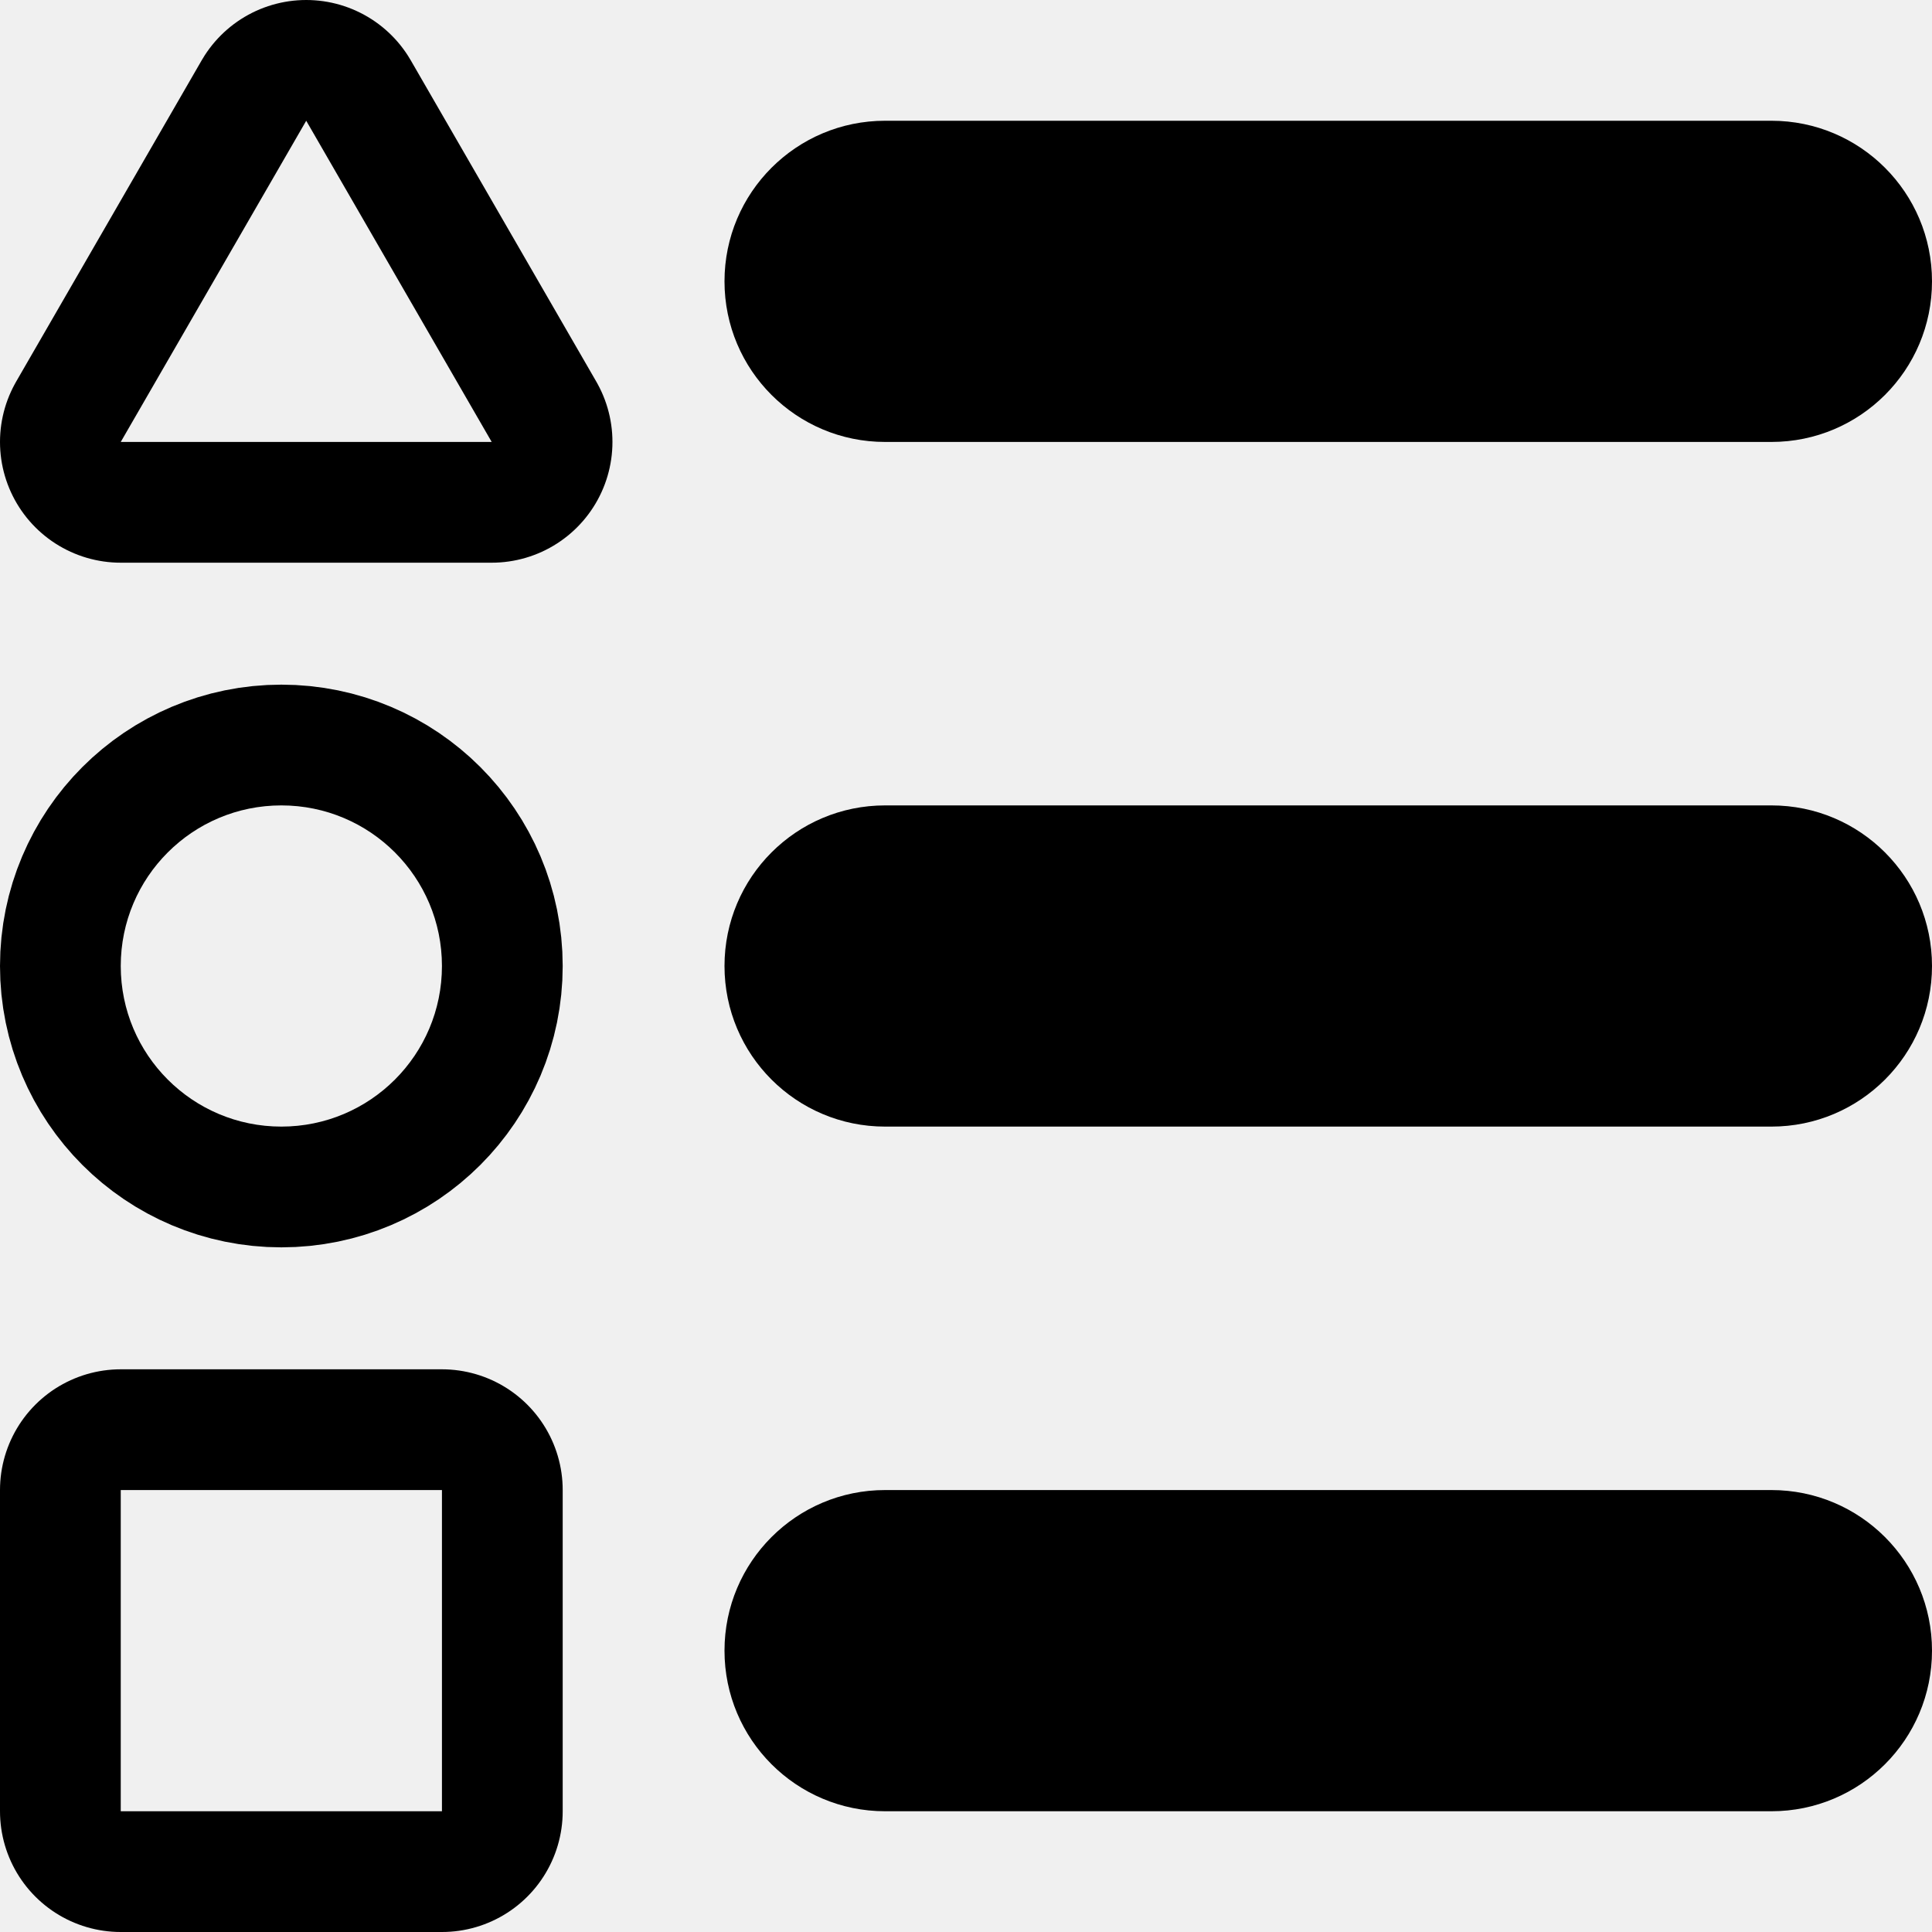
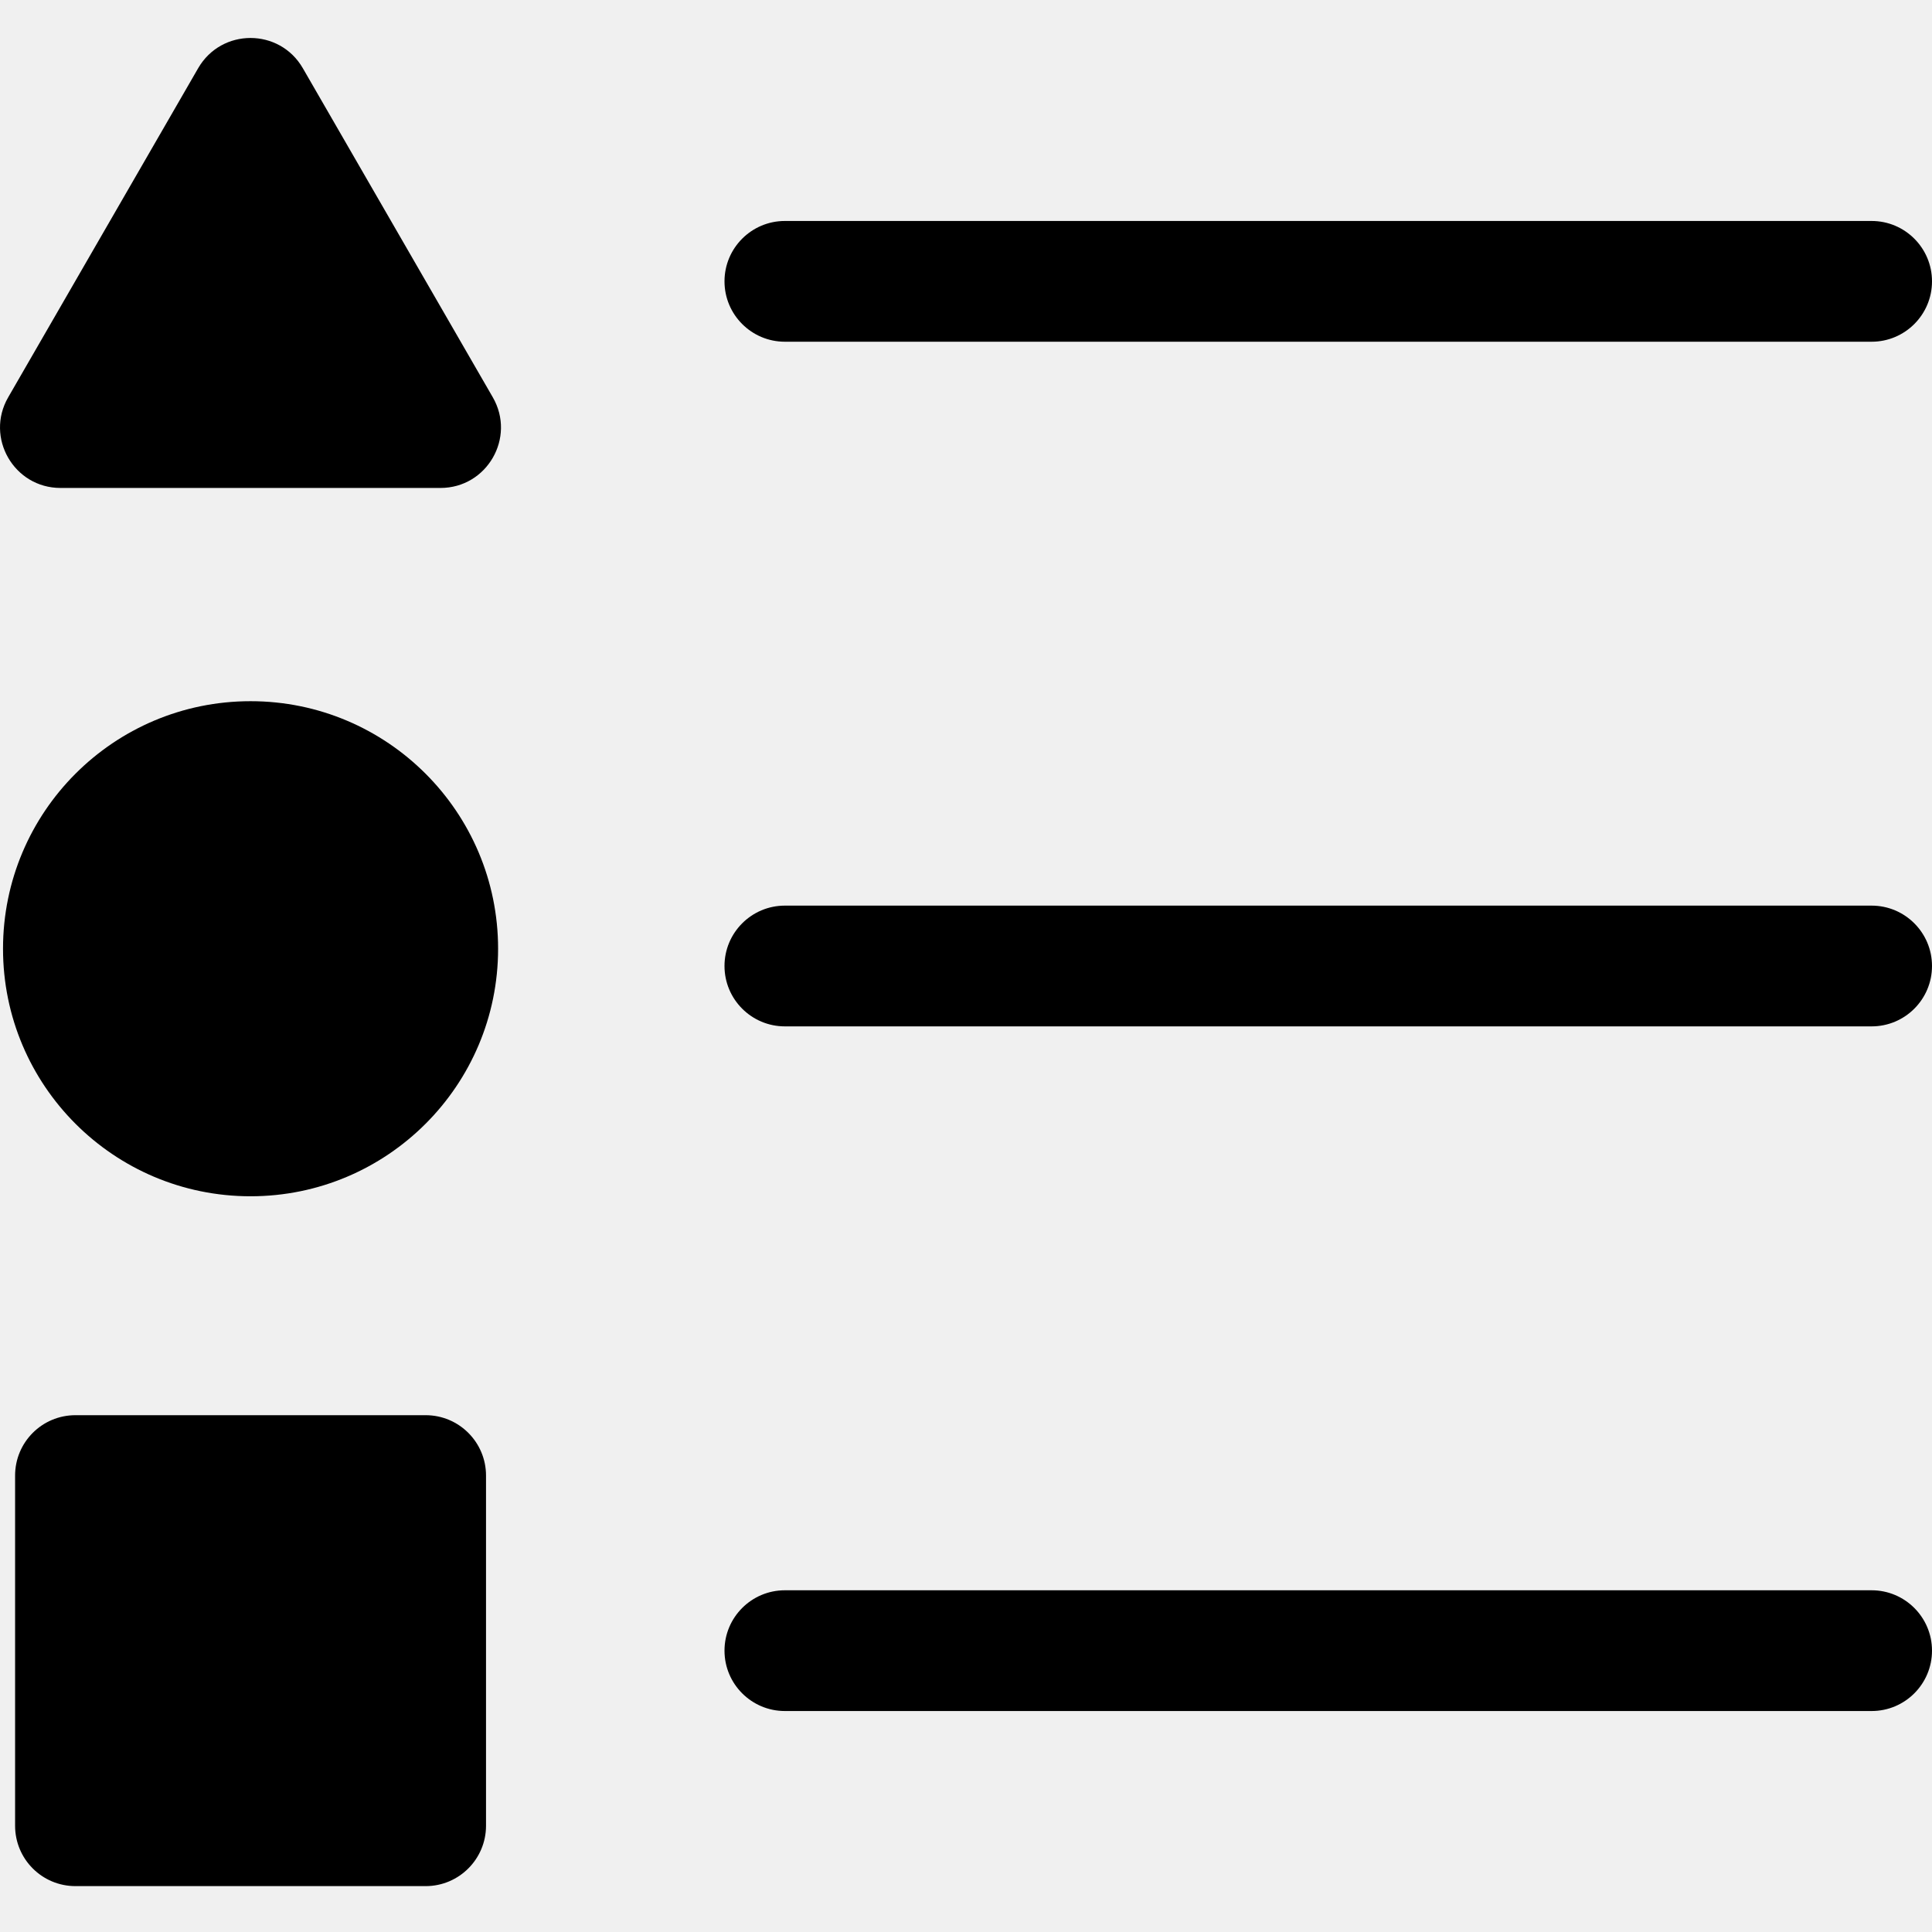
<svg xmlns="http://www.w3.org/2000/svg" viewBox="0 0 16 16">
  <defs>
    <style>
      .cls-1{display:none}
      .cls-2{fill:none;stroke:#000000;stroke-width:2;stroke-miterlimit:10}
      .cls-3{fill:#000000}
      .cls-4{fill:none;stroke:#000000;stroke-width:2;stroke-linejoin:round}
      .cls-5{fill:#000000;display:none}
    </style>
    <clipPath id="clip-path-2">
      <path d="M0 8 C0 3.582 3.582 0 8 0 C12.418 0 16 3.582 16 8 C16 12.418 12.418 16 8 16 C3.582 16 0 12.418 0 8 Z" />
    </clipPath>
    <mask id="mask-1" maskUnits="userSpaceOnUse" color-interpolation="sRGB" x="3.879" y="3.879" width="8.243" height="8.243">
      <rect x="3.879" y="3.879" width="8.243" height="8.243" fill="#fff" />
      <path d="M5.879 5.879 L8.707 7.293 L10.121 10.121 L7.293 8.707 Z" fill="#000" />
    </mask>
-     <mask id="mask-2" maskUnits="userSpaceOnUse" color-interpolation="sRGB" x="-1" y="-1" width="7.072" height="6.66">
-       <rect x="-1" y="-1" width="7.072" height="6.66" fill="#fff" />
-       <path d="M2.536 1 L4.072 3.66 L1 3.66 Z" fill="#000" />
-     </mask>
-     <mask id="mask-3" maskUnits="userSpaceOnUse" color-interpolation="sRGB" x="-10" y="-4.33" width="24.66" height="24.66">
-       <rect x="-10" y="-4.33" width="24.66" height="24.66" fill="#fff" />
-       <path d="M1 8 C1 7.265 1.595 6.67 2.33 6.67 C3.065 6.67 3.66 7.265 3.66 8 C3.66 8.735 3.065 9.33 2.33 9.33 C1.595 9.33 1 8.735 1 8 Z" fill="#000" />
-     </mask>
-     <mask id="mask-4" maskUnits="userSpaceOnUse" color-interpolation="sRGB" x="-1" y="10.34" width="6.66" height="6.66">
-       <rect x="-1" y="10.34" width="6.66" height="6.66" fill="#fff" />
-       <path d="M1 12.34 L3.66 12.34 L3.66 15 L1 15 Z" fill="#000" />
-     </mask>
  </defs>
  <g id="Layer_1" data-name="Layer 1">
    <g clip-path="url(#clip-path-2)" class="cls-1">
      <path d="M0 8 C0 3.582 3.582 0 8 0 C12.418 0 16 3.582 16 8 C16 12.418 12.418 16 8 16 C3.582 16 0 12.418 0 8 Z" class="cls-2" />
      <path d="M7.411 8.766 L8.766 7.411 L10.121 10.121 Z" class="cls-3" />
      <g>
        <path d="M5.879 5.879 L8.707 7.293 L10.121 10.121 L7.293 8.707 Z" class="cls-4" mask="url(#mask-1)" />
      </g>
    </g>
    <path d="M9.116 7.968 L6.906 7.968" class="cls-5" />
-     <path d="M7.33 1 L14.67 1 C15.405 1 16 1.595 16 2.33 L16 2.33 C16 3.065 15.405 3.66 14.67 3.66 L7.33 3.66 C6.595 3.66 6 3.065 6 2.33 L6 2.33 C6 1.595 6.595 1 7.33 1 Z" class="cls-3" />
-     <path d="M7.33 6.67 L14.67 6.67 C15.405 6.67 16 7.265 16 8 L16 8 C16 8.735 15.405 9.33 14.67 9.33 L7.33 9.33 C6.595 9.33 6 8.735 6 8 L6 8 C6 7.265 6.595 6.67 7.33 6.67 Z" class="cls-3" />
-     <path d="M7.33 12.34 L14.67 12.34 C15.405 12.34 16 12.935 16 13.67 L16 13.67 C16 14.405 15.405 15 14.67 15 L7.33 15 C6.595 15 6 14.405 6 13.67 L6 13.67 C6 12.935 6.595 12.34 7.33 12.34 Z" class="cls-3" />
-     <g>
-       <path d="M2.536 1 L4.072 3.66 L1 3.66 Z" class="cls-4" mask="url(#mask-2)" />
-     </g>
-     <g>
-       <path d="M1 8 C1 7.265 1.595 6.67 2.33 6.67 C3.065 6.67 3.66 7.265 3.66 8 C3.66 8.735 3.065 9.33 2.33 9.33 C1.595 9.33 1 8.735 1 8 Z" class="cls-2" mask="url(#mask-3)" />
-     </g>
-     <g>
-       <path d="M1 12.34 L3.66 12.34 L3.66 15 L1 15 Z" class="cls-4" mask="url(#mask-4)" />
-     </g>
+     <path d="M2.508 0.565 L4.081 3.29 C4.274 3.624 4.033 4.041 3.648 4.041 L0.501 4.041 C0.116 4.041 -0.125 3.624 0.068 3.29 L1.641 0.565 C1.834 0.231 2.315 0.231 2.508 0.565 Z" class="cls-3" />
+     <path d="M0.025 7.857 C0.025 6.725 0.942 5.807 2.075 5.807 C3.207 5.807 4.125 6.725 4.125 7.857 C4.125 8.989 3.207 9.907 2.075 9.907 C0.942 9.907 0.025 8.989 0.025 7.857 Z" class="cls-3" />
+     <path d="M0.625 11.72 L3.525 11.72 C3.801 11.72 4.025 11.944 4.025 12.22 L4.025 15.12 C4.025 15.396 3.801 15.62 3.525 15.62 L0.625 15.62 C0.348 15.62 0.125 15.396 0.125 15.12 L0.125 12.22 C0.125 11.944 0.348 11.72 0.625 11.72 Z" class="cls-3" />
+     <path d="M6.5 1.83 L15.5 1.83 C15.776 1.83 16 2.054 16 2.33 L16 2.33 C16 2.606 15.776 2.83 15.5 2.83 L6.5 2.83 C6.224 2.83 6 2.606 6 2.33 L6 2.33 C6 2.054 6.224 1.83 6.5 1.83 Z" class="cls-3" />
+     <path d="M6.5 13.17 L15.5 13.17 C15.776 13.17 16 13.394 16 13.67 L16 13.67 C16 13.946 15.776 14.17 15.5 14.17 L6.5 14.17 C6.224 14.17 6 13.946 6 13.67 L6 13.67 C6 13.394 6.224 13.17 6.5 13.17 Z" class="cls-3" />
+     <path d="M6.5 7.5 L15.5 7.5 C15.776 7.5 16 7.724 16 8 L16 8 C16 8.276 15.776 8.5 15.5 8.5 L6.5 8.5 C6.224 8.5 6 8.276 6 8 L6 8 C6 7.724 6.224 7.5 6.5 7.5 Z" class="cls-3" />
  </g>
</svg>
